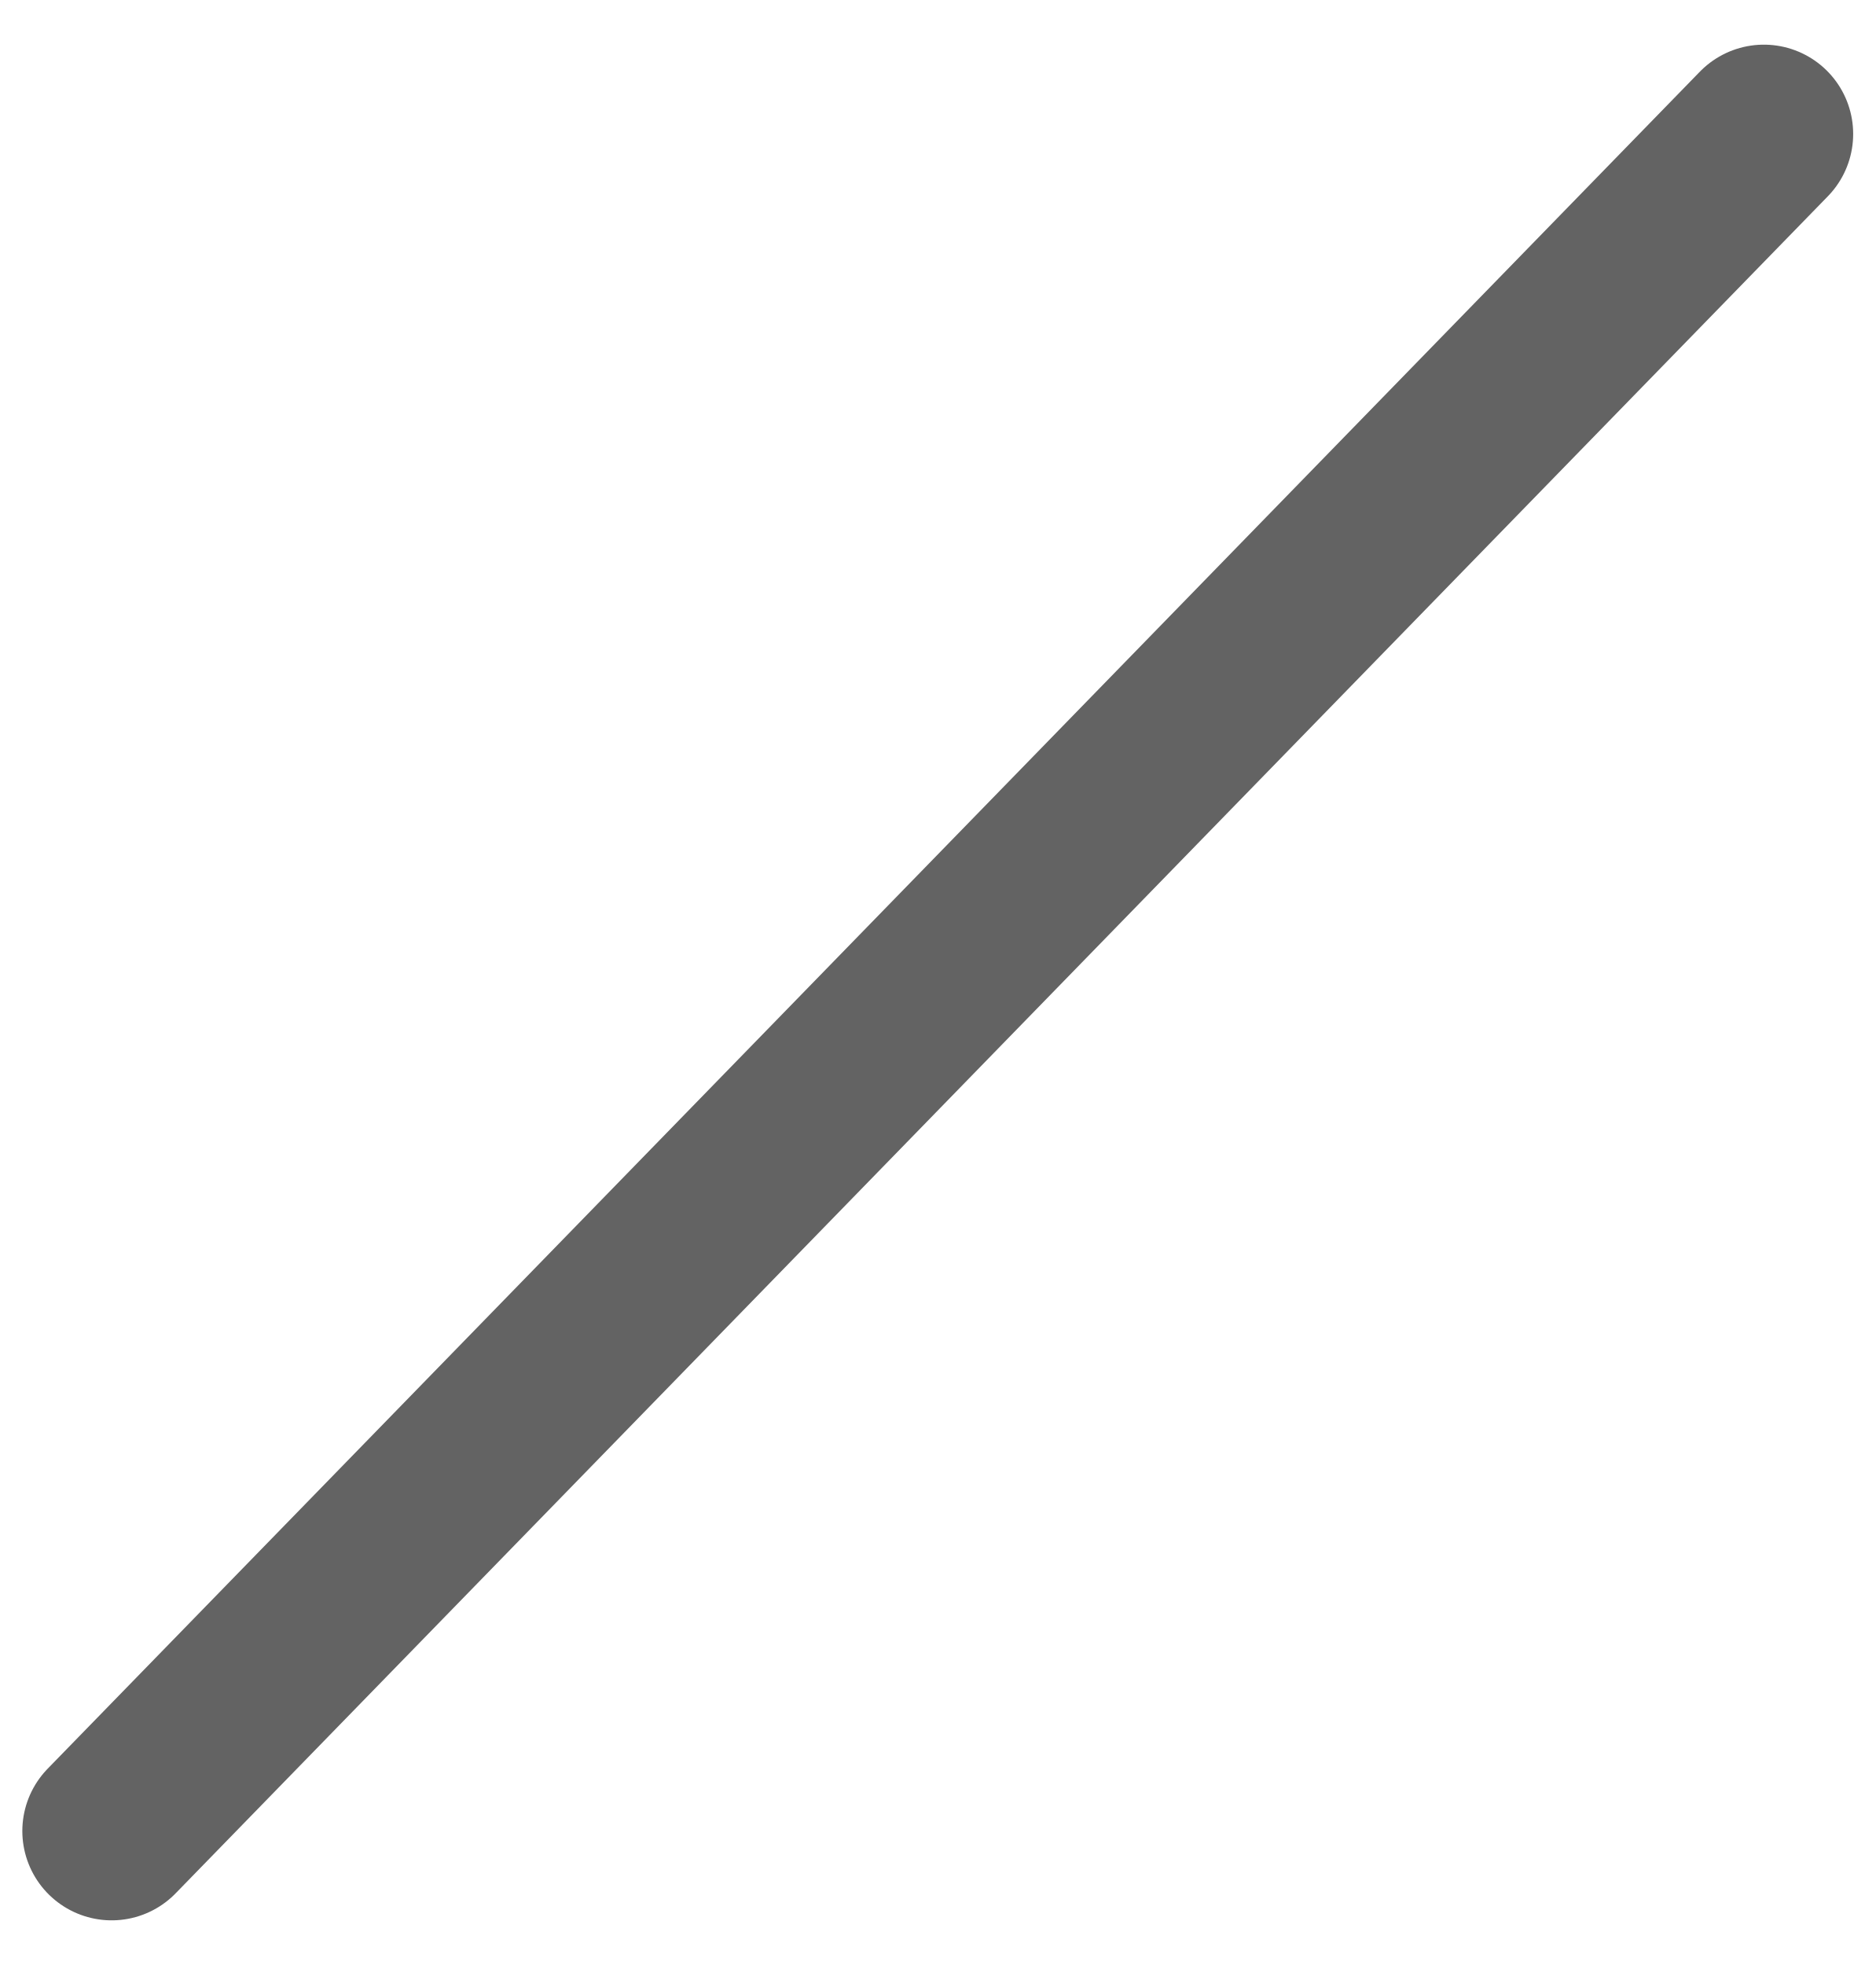
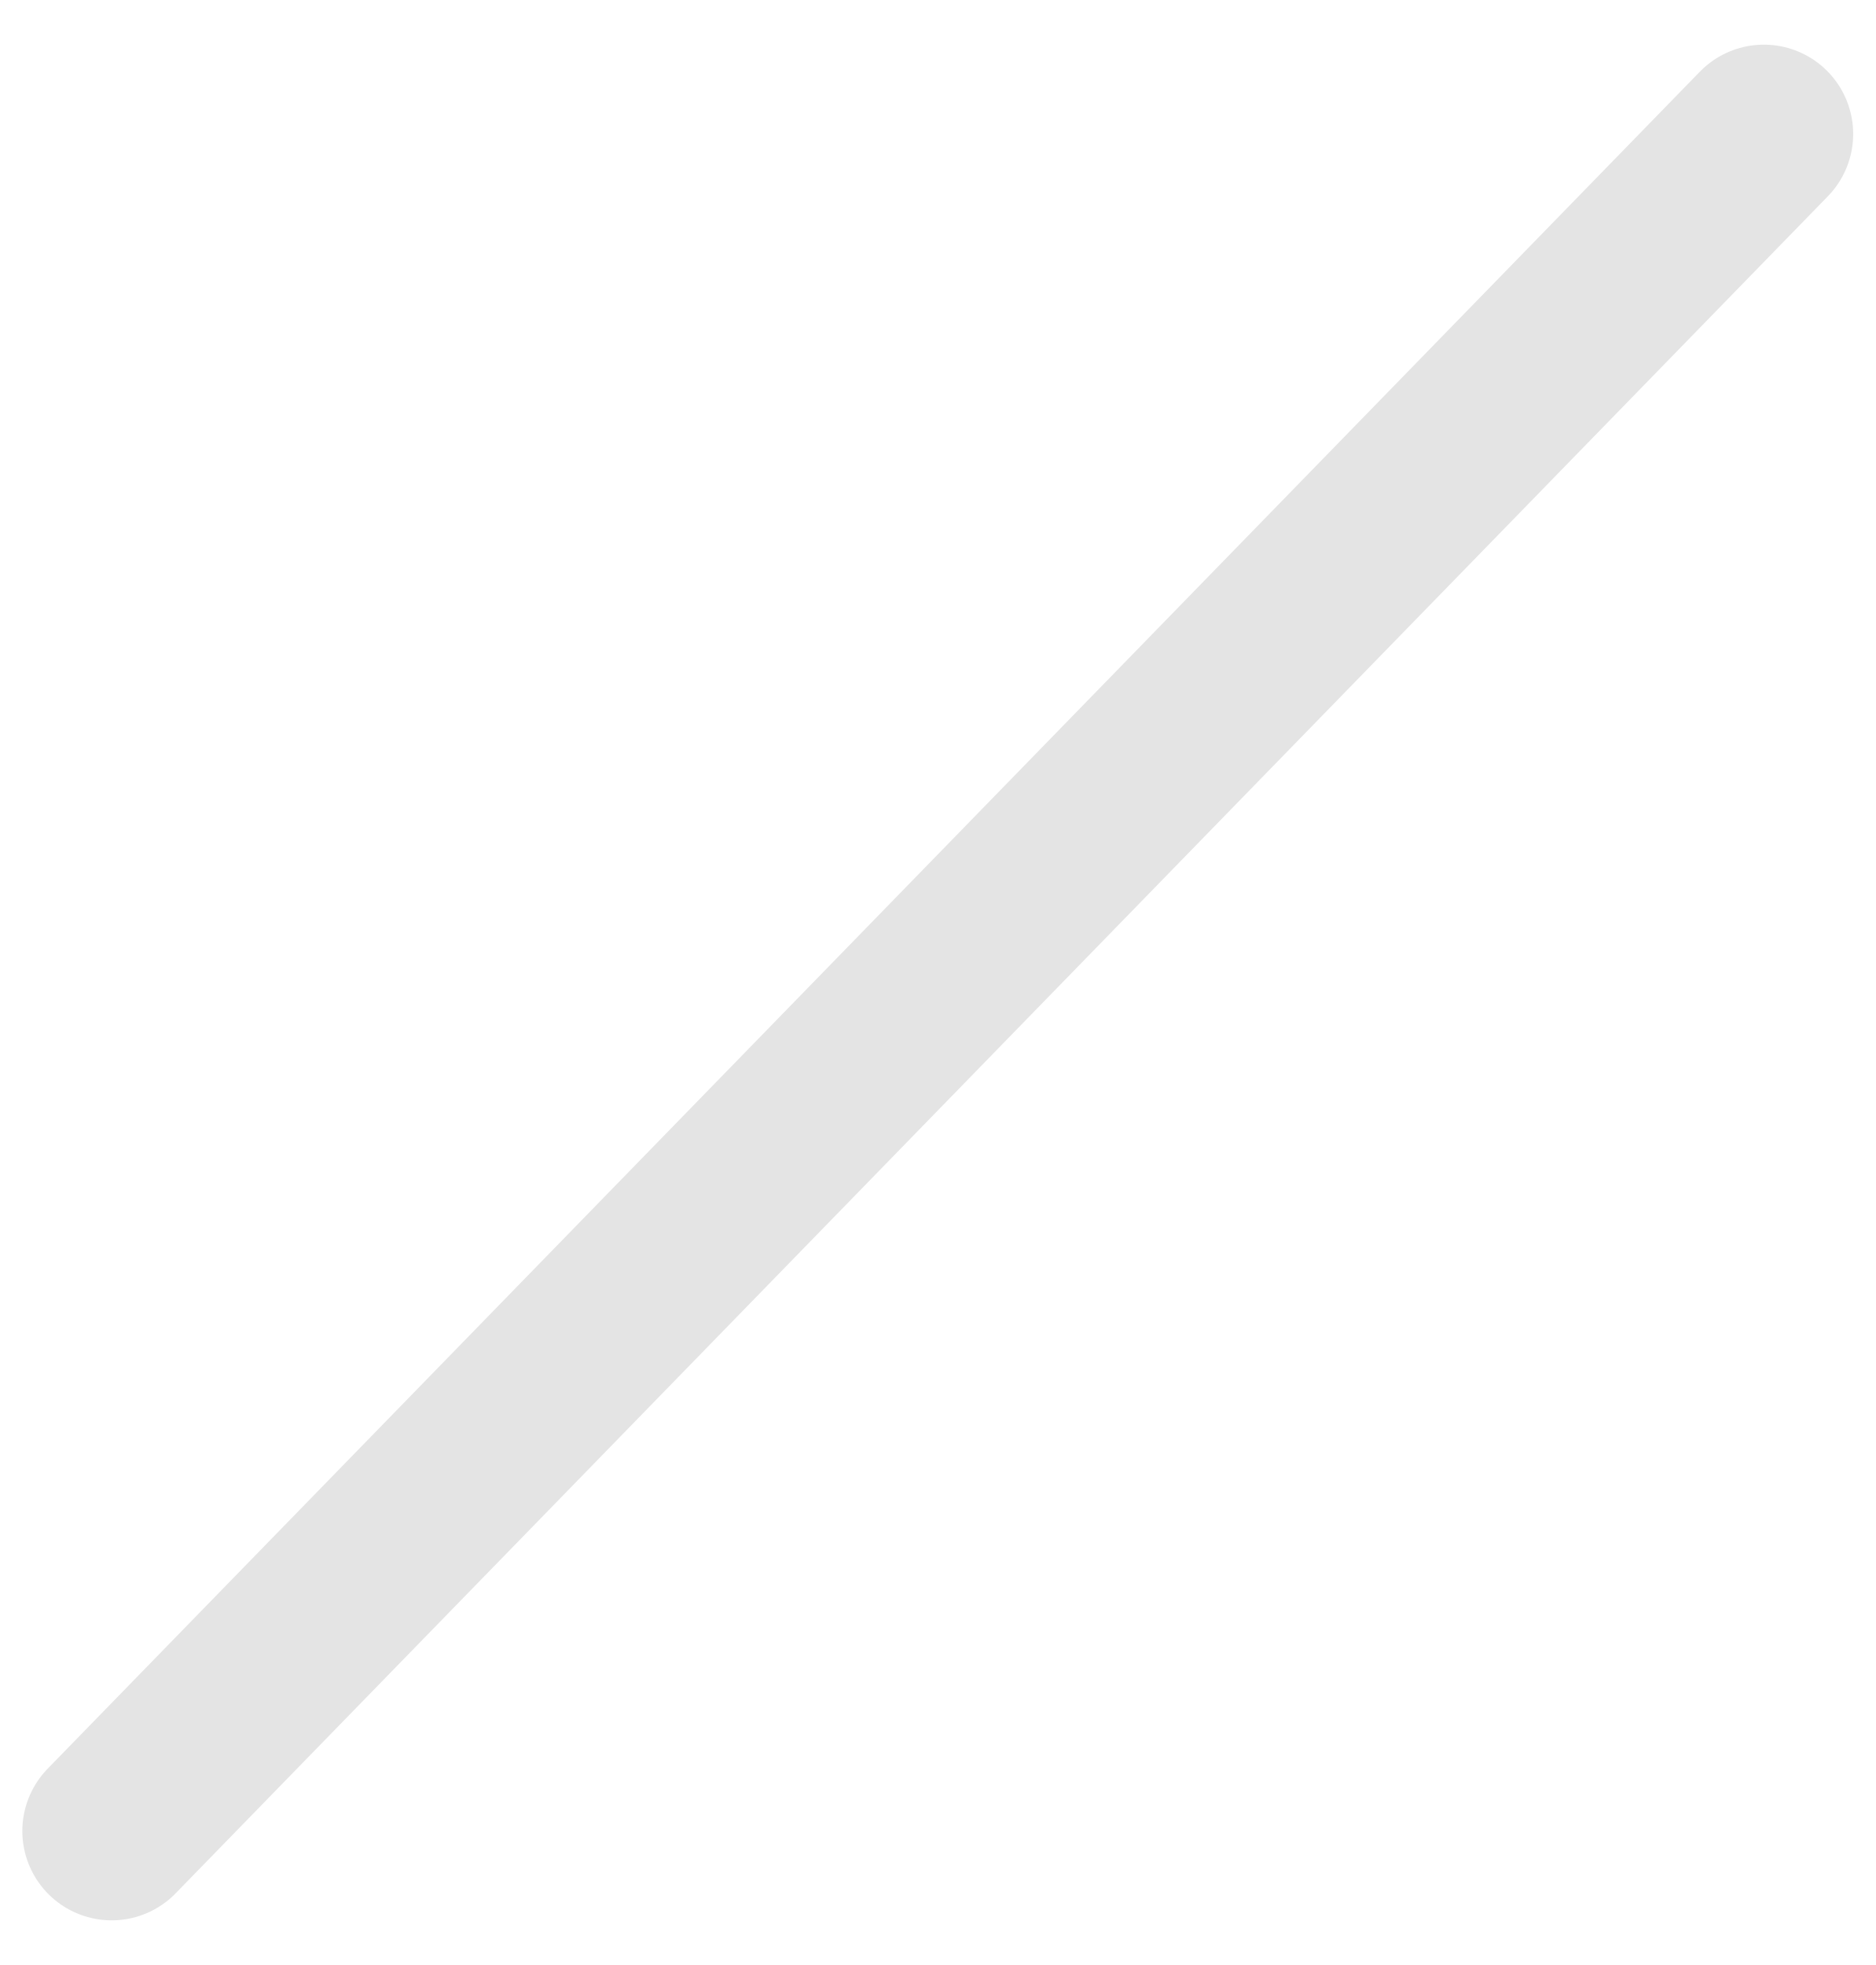
<svg xmlns="http://www.w3.org/2000/svg" width="21" height="22" viewBox="0 0 21 22" fill="none">
-   <path d="M19.75 1.5L1.25 20.5" stroke="#636363" stroke-width="2" stroke-linecap="round" stroke-linejoin="round" />
+   <path d="M19.75 1.5L1.25 20.5" stroke="#E4E4E4" stroke-width="2" stroke-linecap="round" stroke-linejoin="round" />
</svg>
